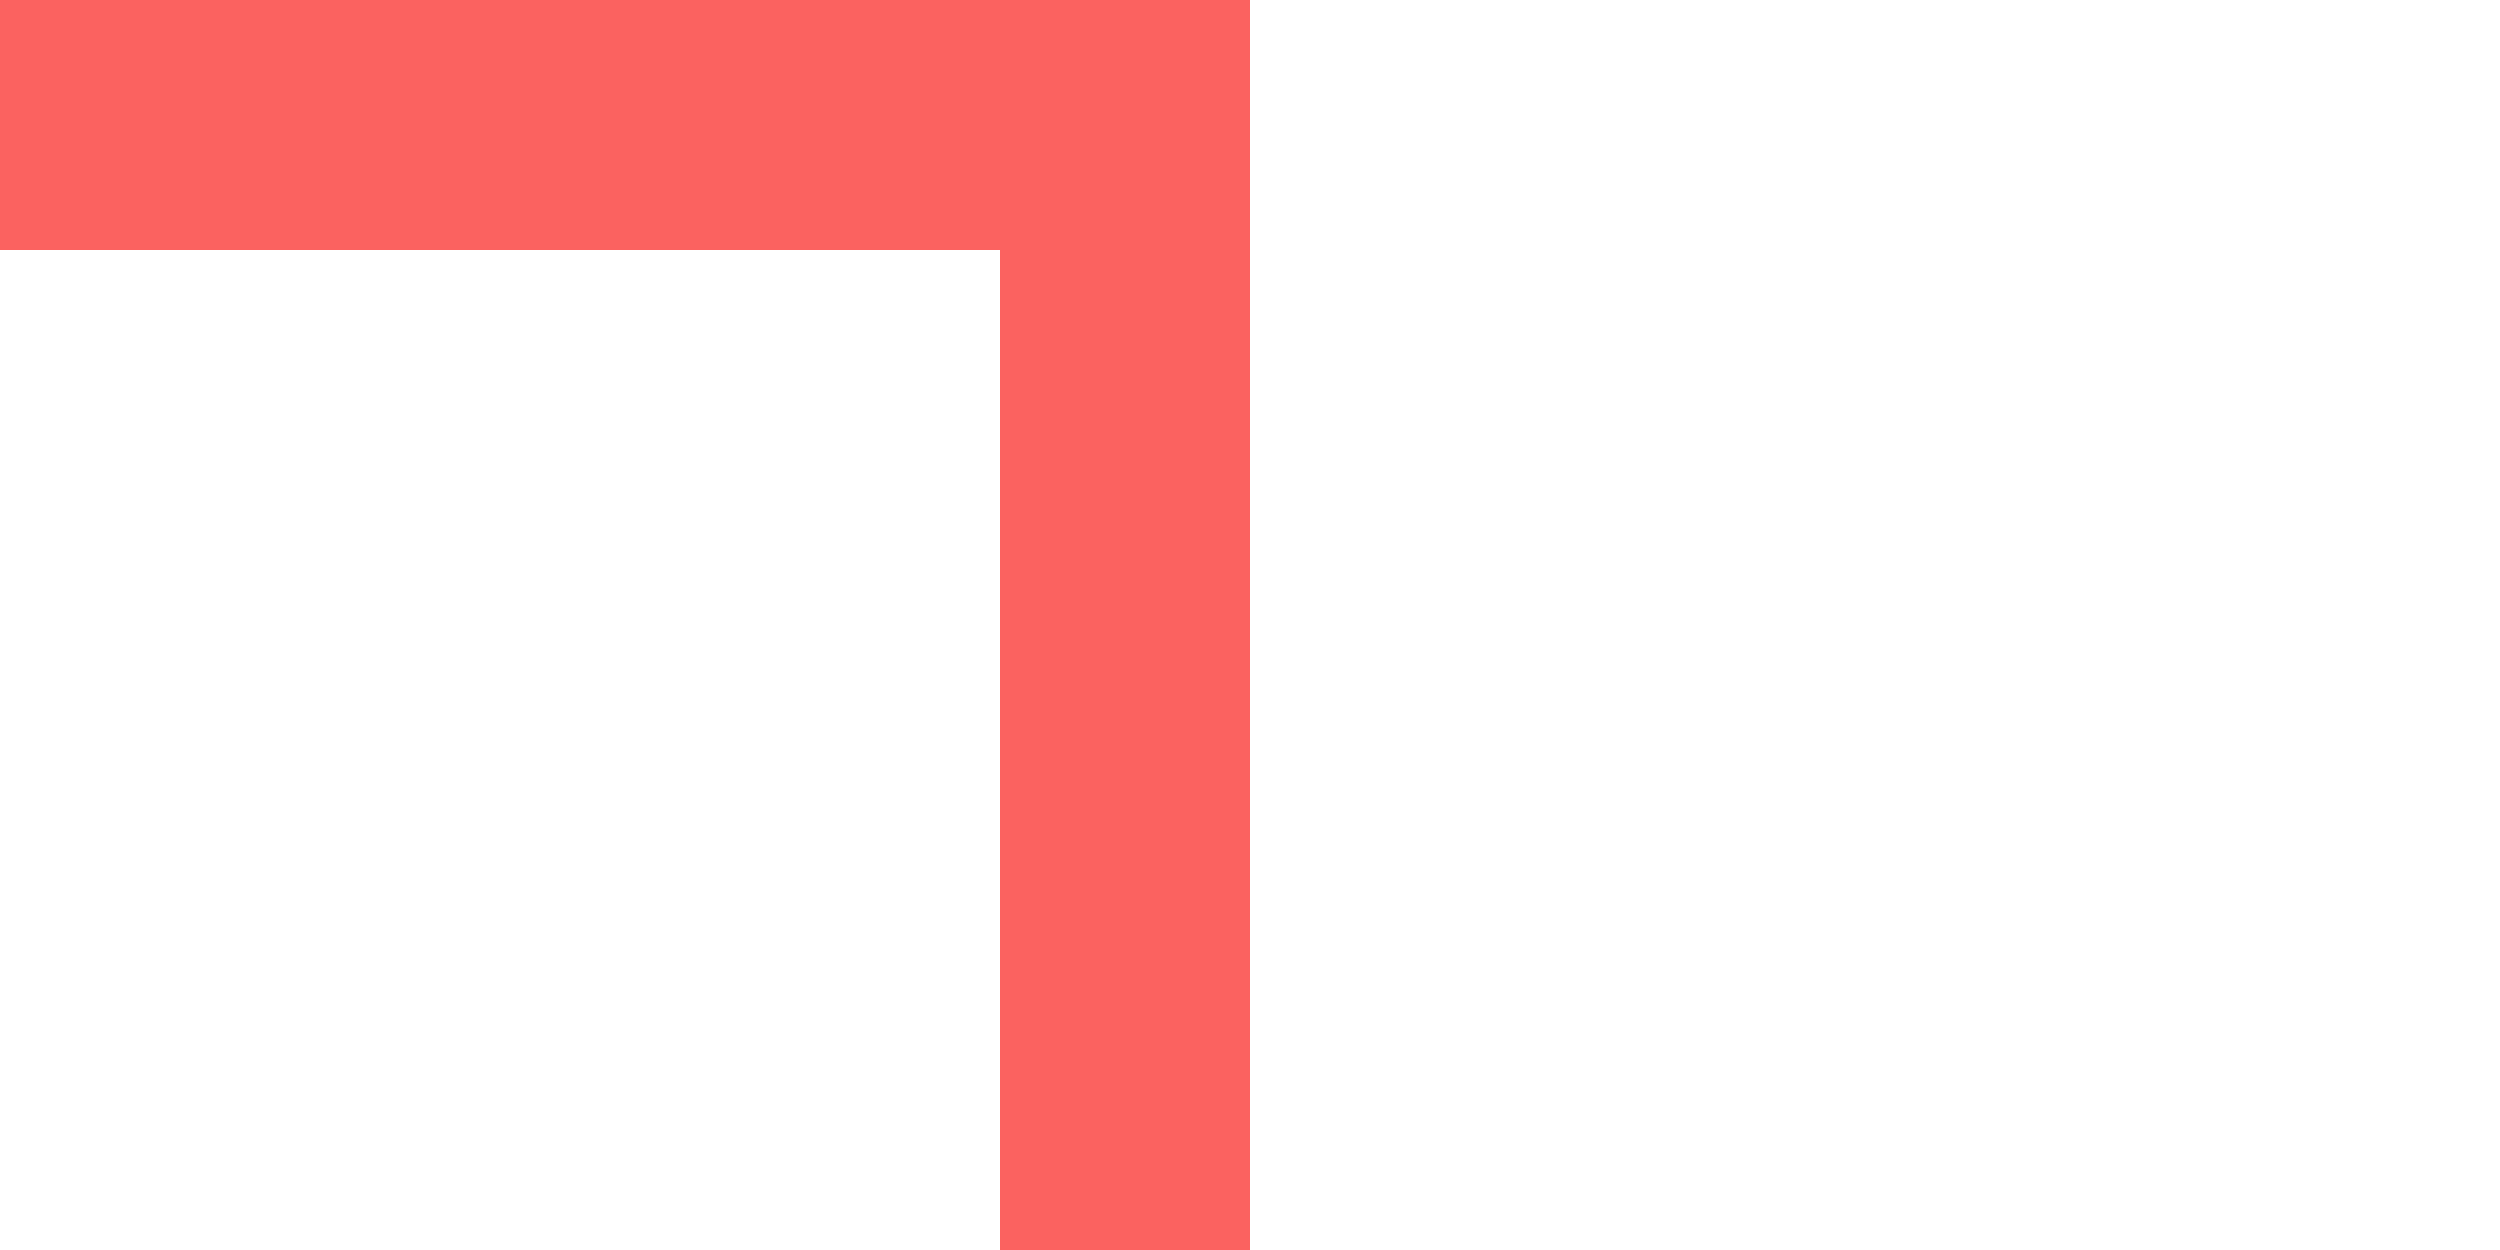
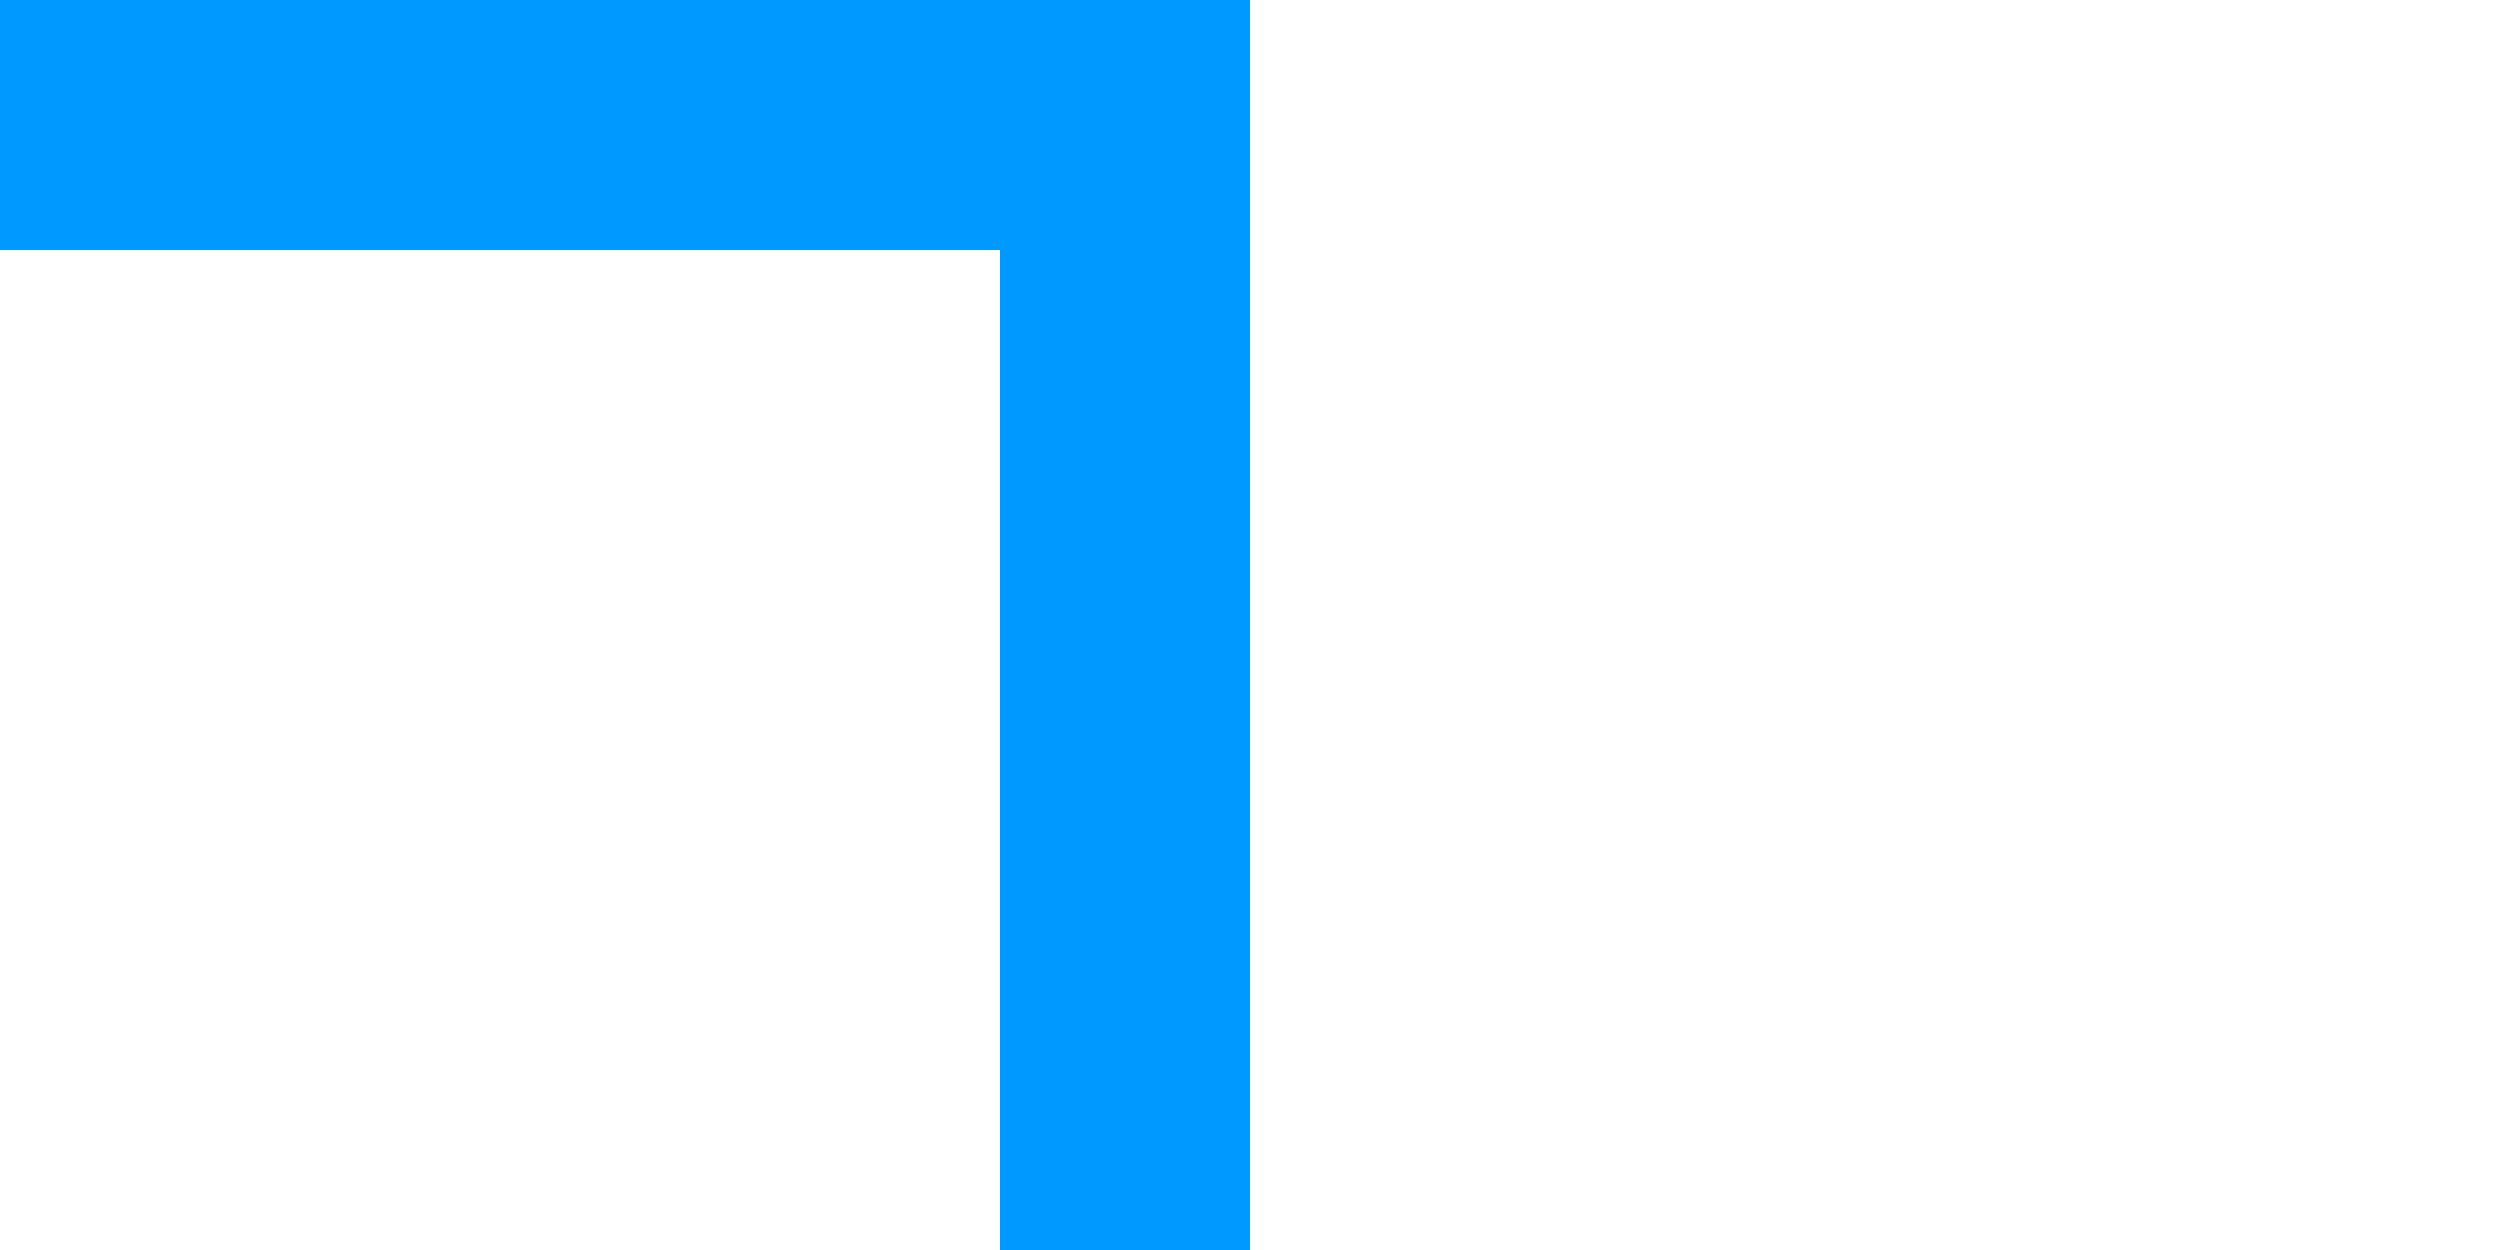
<svg xmlns="http://www.w3.org/2000/svg" version="1.1" width="10px" height="5px" preserveAspectRatio="xMinYMid meet" viewBox="408 267  10 3">
-   <path d="M 277.5 207  L 277.5 261  A 5 5 0 0 0 282.5 266.5 L 413 266.5  " stroke-width="1" stroke="#fb6260" fill="none" />
-   <path d="M 277.5 206  A 3 3 0 0 0 274.5 209 A 3 3 0 0 0 277.5 212 A 3 3 0 0 0 280.5 209 A 3 3 0 0 0 277.5 206 Z M 412 261  L 412 272  L 413 272  L 413 261  L 412 261  Z " fill-rule="nonzero" fill="#fb6260" stroke="none" />
+   <path d="M 277.5 207  L 277.5 261  A 5 5 0 0 0 282.5 266.5 L 413 266.5  " stroke-width="1" stroke="#0099ff" fill="none" />
+   <path d="M 277.5 206  A 3 3 0 0 0 274.5 209 A 3 3 0 0 0 277.5 212 A 3 3 0 0 0 280.5 209 A 3 3 0 0 0 277.5 206 Z M 412 261  L 412 272  L 413 272  L 413 261  L 412 261  Z " fill-rule="nonzero" fill="#0099ff" stroke="none" />
</svg>
